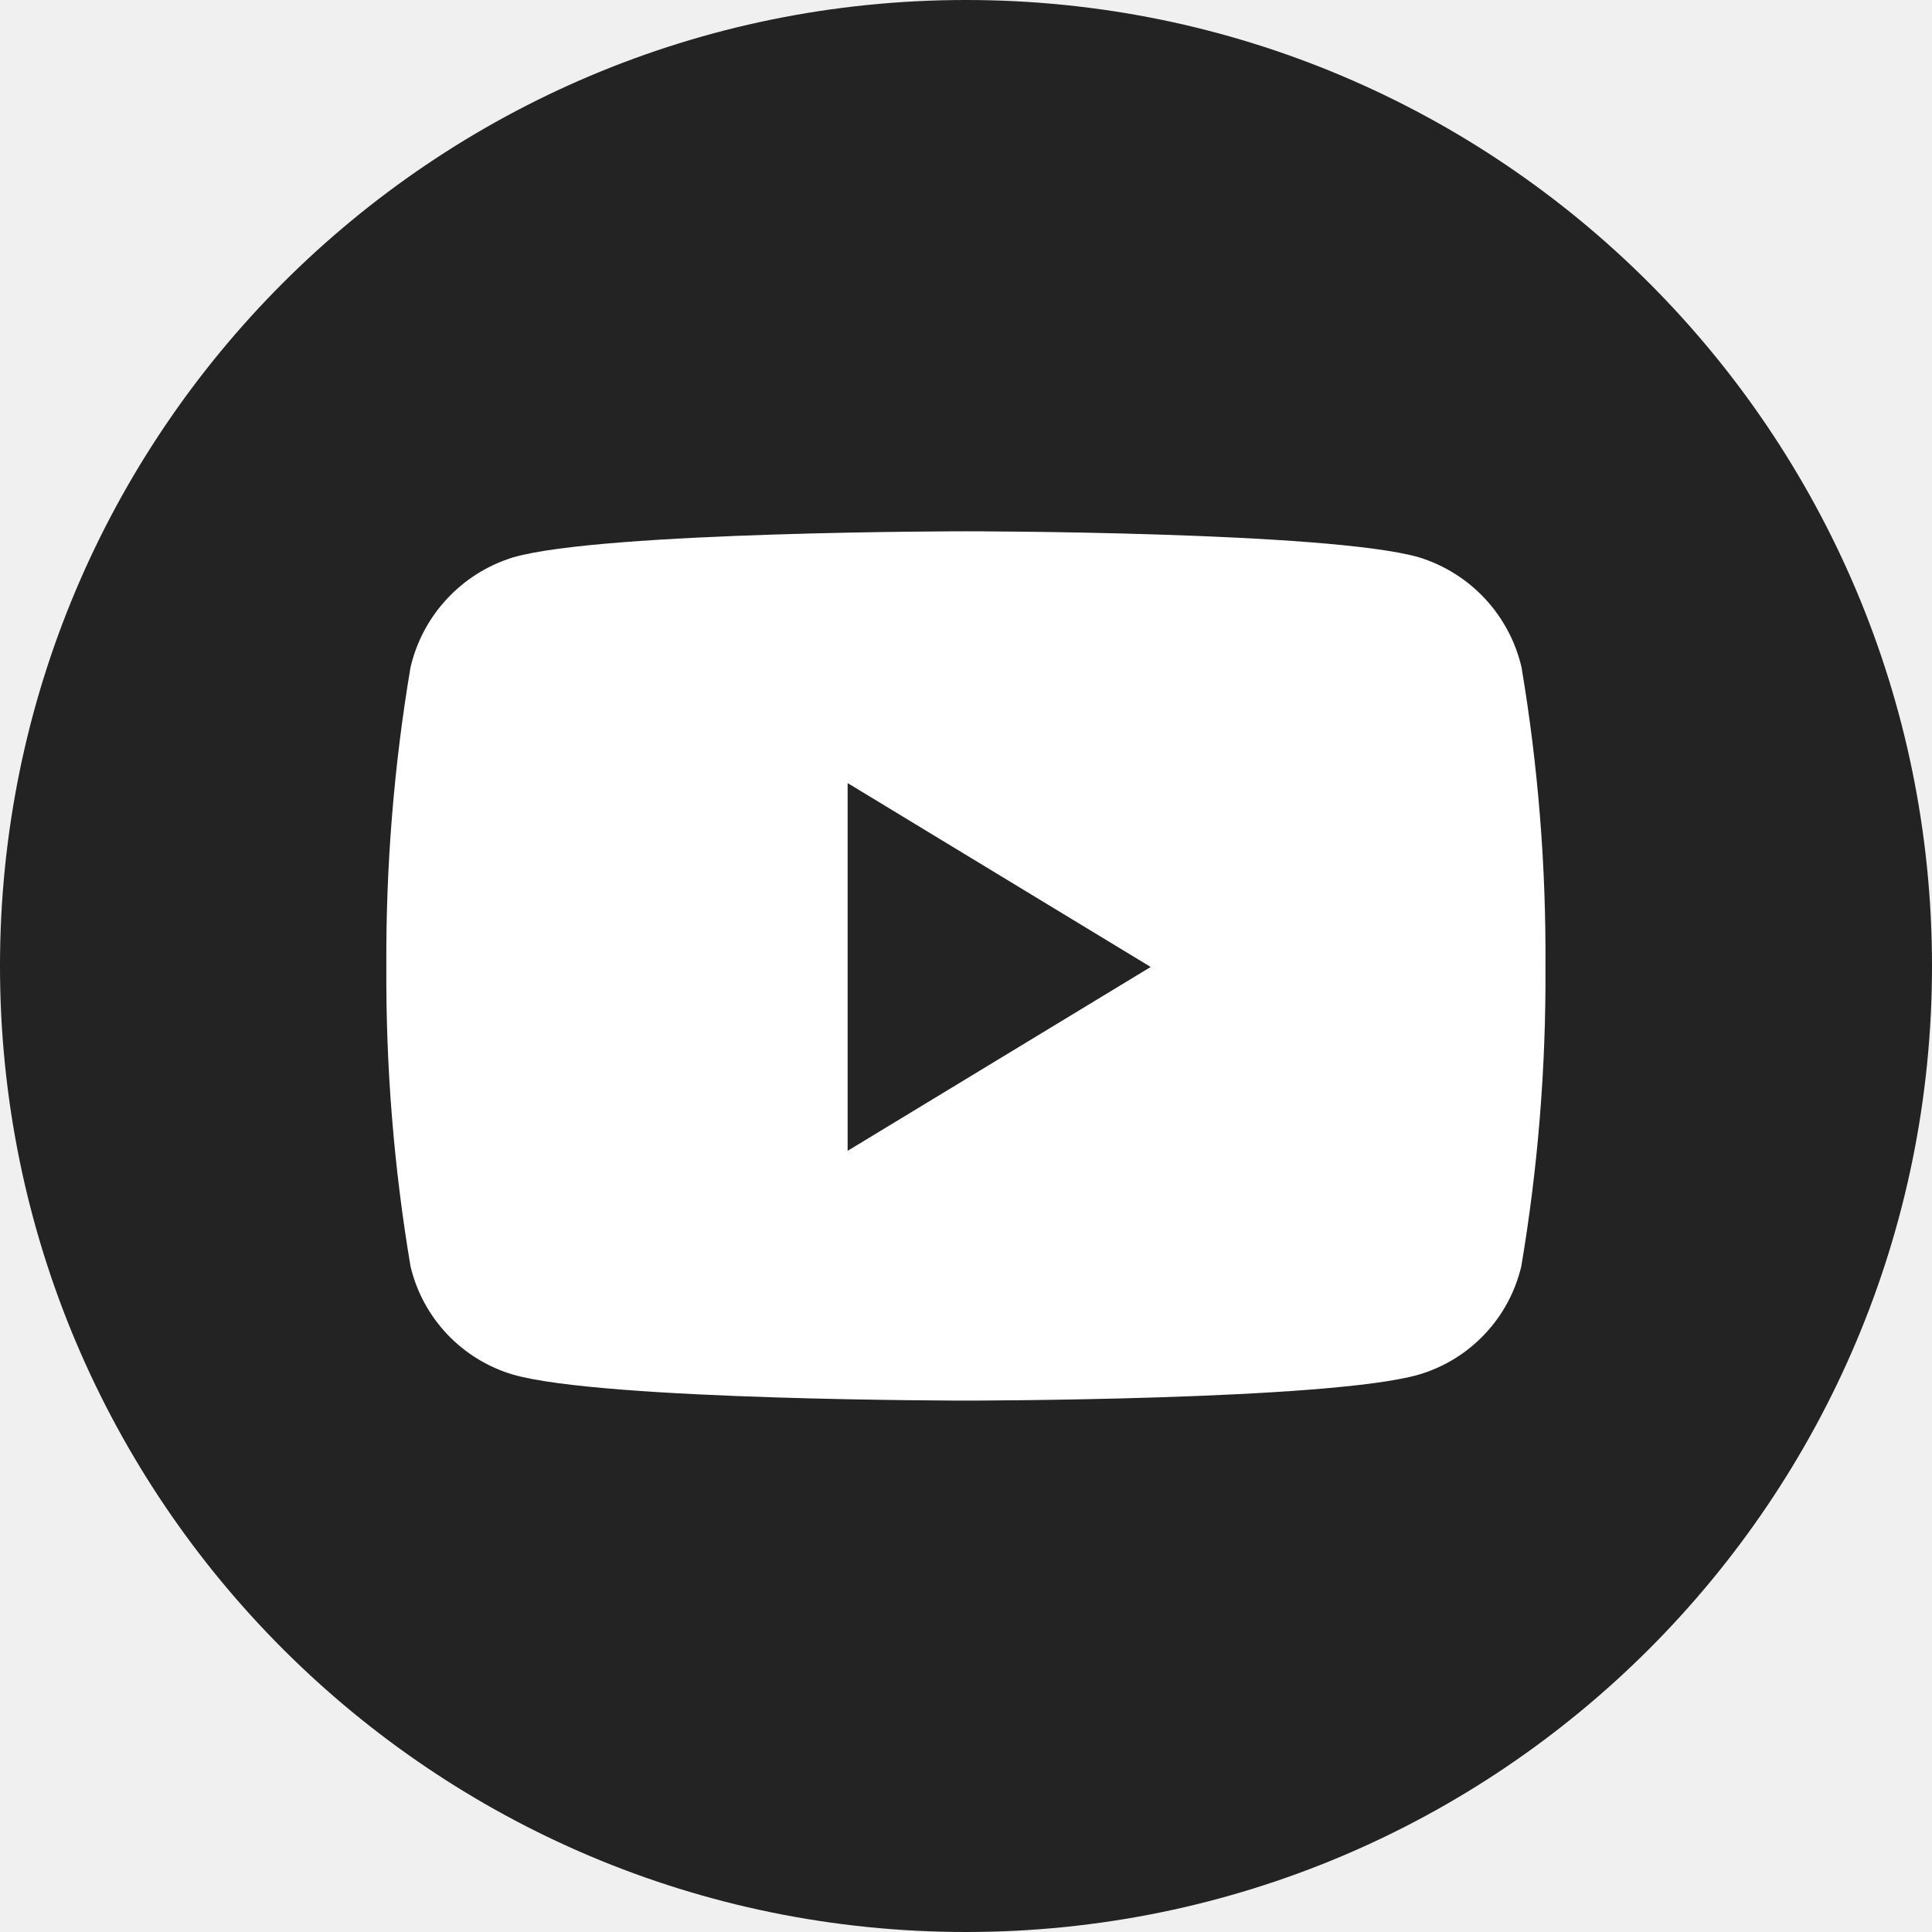
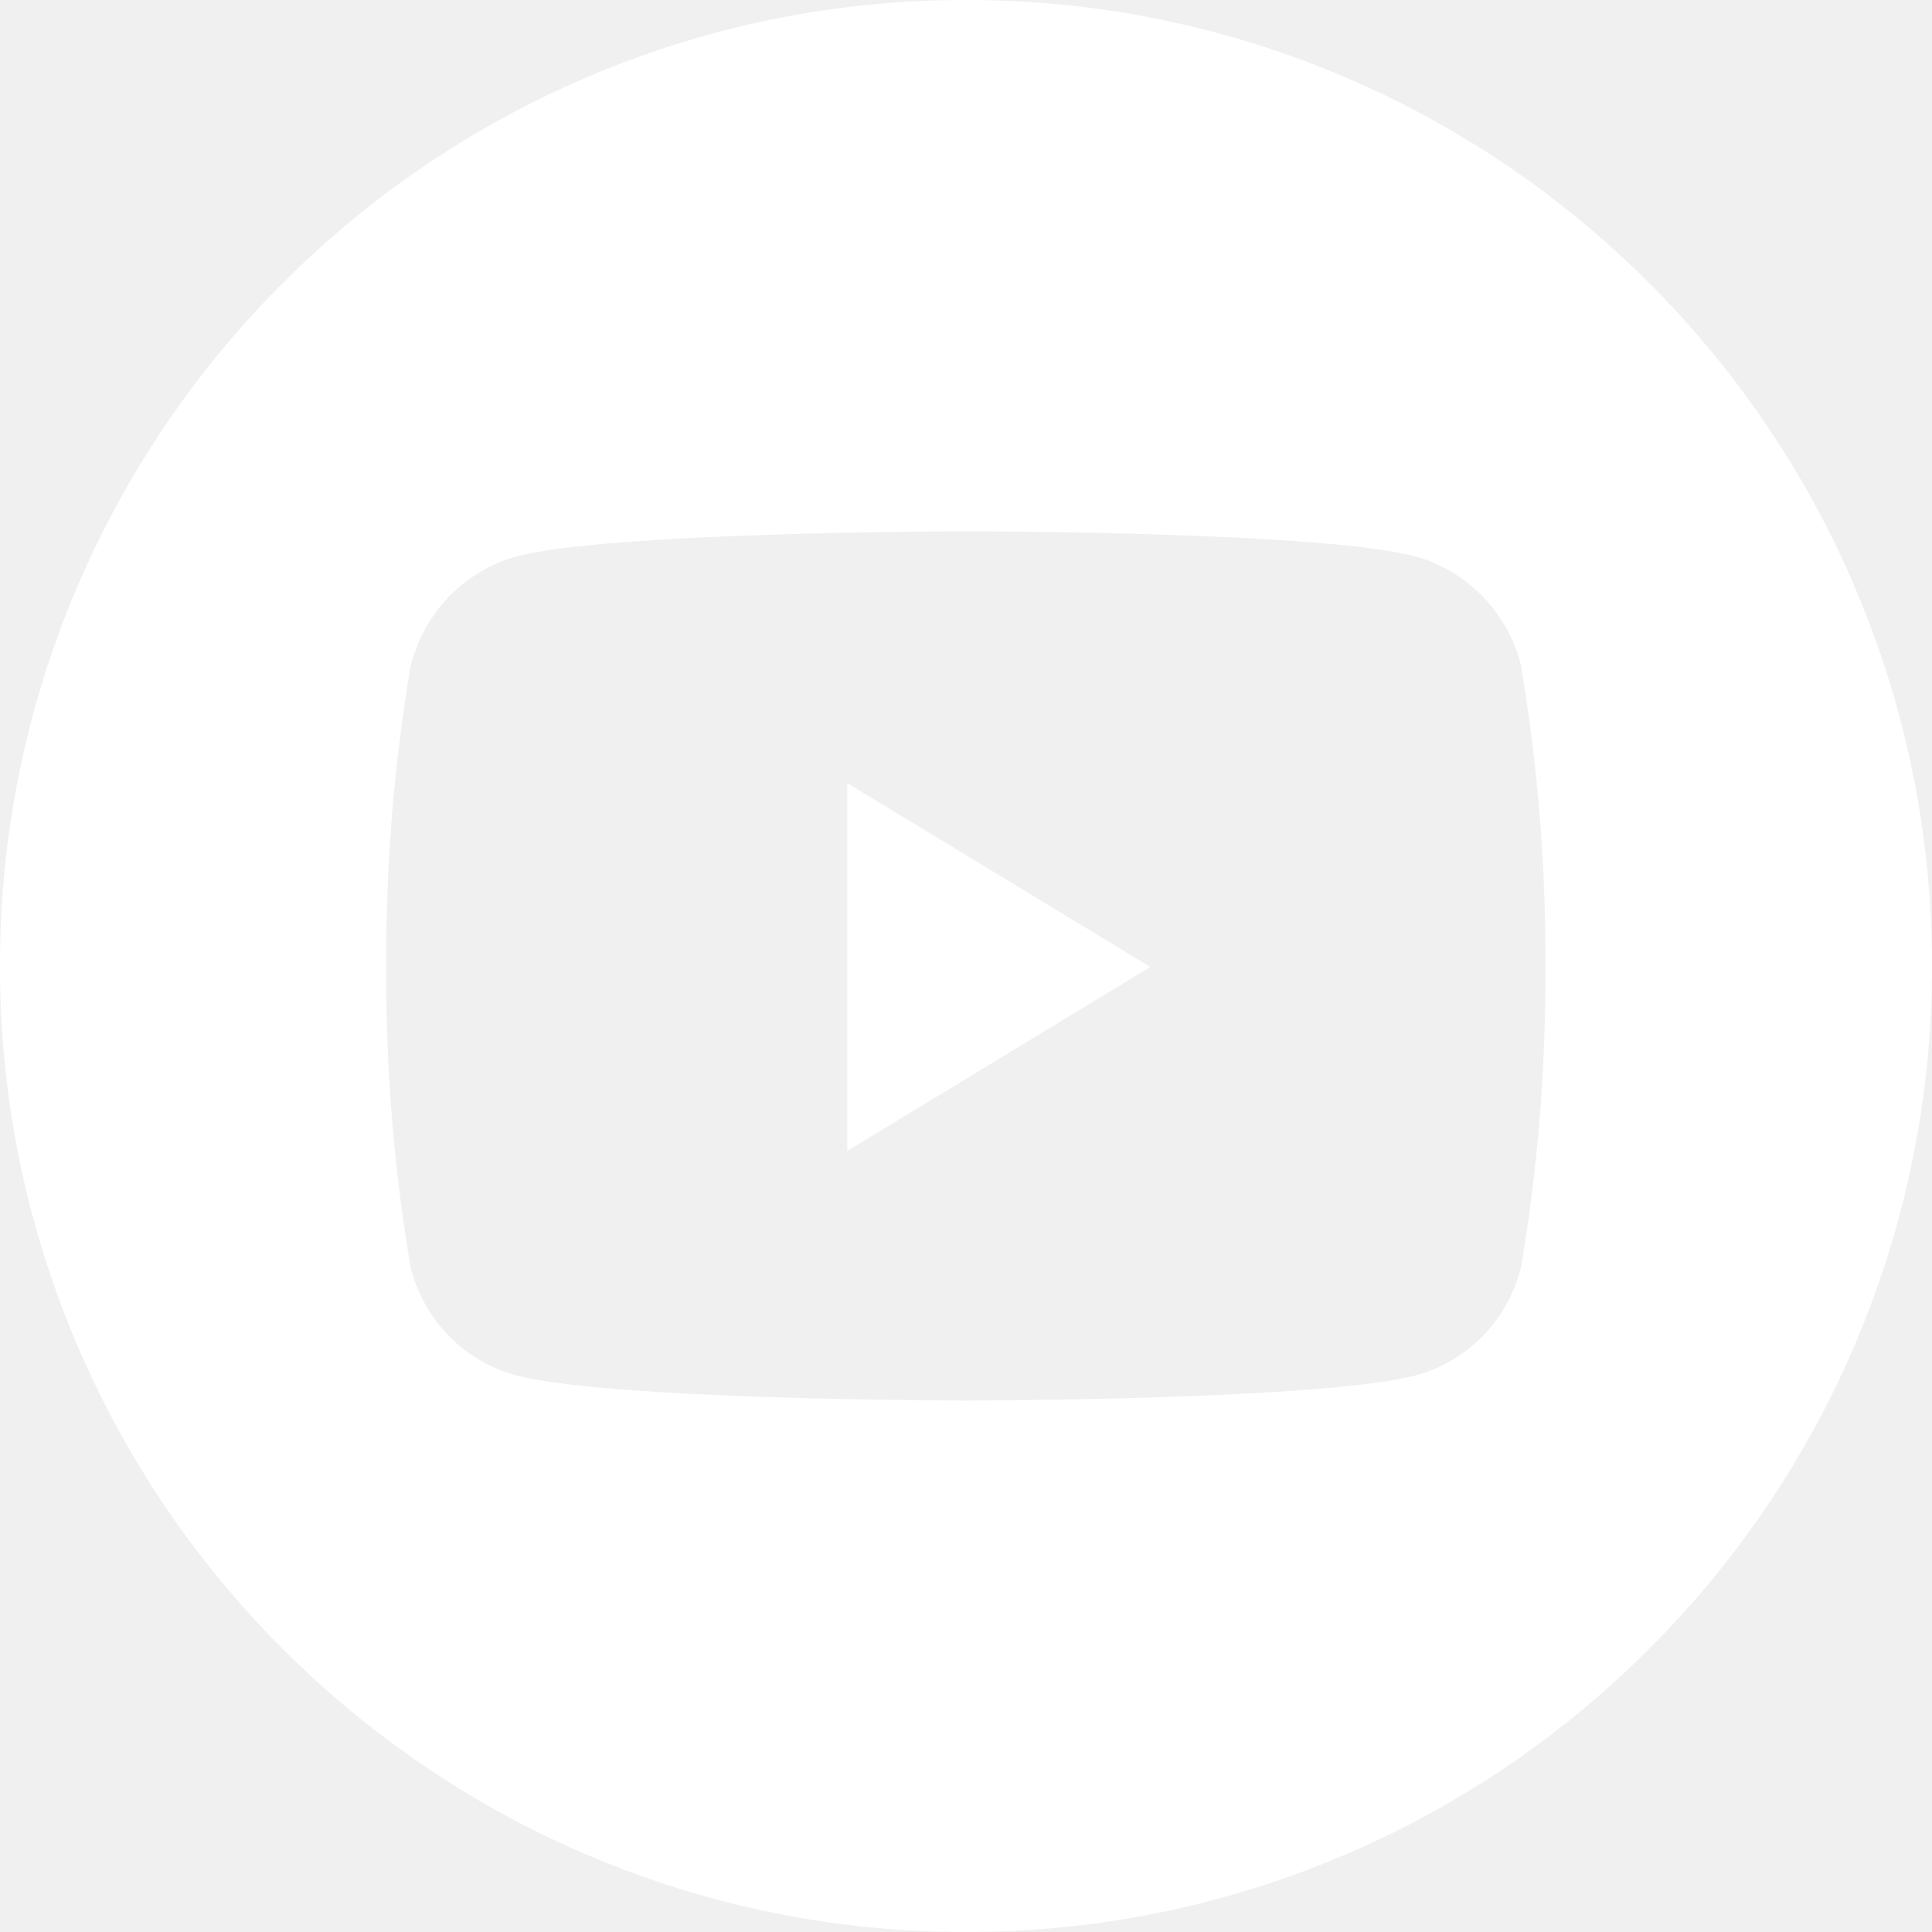
- <svg xmlns="http://www.w3.org/2000/svg" width="40" height="40" viewBox="0 0 40 40">
-   <g id="Raggruppa_51521" data-name="Raggruppa 51521" transform="translate(-1460 -5029)">
-     <circle id="Ellisse_2" data-name="Ellisse 2" cx="20" cy="20" r="20" transform="translate(1460 5029)" fill="#232323" />
-     <path id="Tracciato_34857" data-name="Tracciato 34857" d="M-389.2-796.043h0a3.125,3.125,0,0,0-2.122-2.278c-1.873-.539-9.378-.539-9.378-.539s-7.506,0-9.376.539a3.125,3.125,0,0,0-2.127,2.278,36.081,36.081,0,0,0-.5,6.2,36.061,36.061,0,0,0,.5,6.2,3.078,3.078,0,0,0,2.122,2.243c1.872.538,9.378.538,9.378.538s7.506,0,9.376-.538a3.075,3.075,0,0,0,2.122-2.243,35.973,35.973,0,0,0,.5-6.2A35.955,35.955,0,0,0-389.2-796.043Zm-13.953,10.01v-7.614l6.275,3.807Z" transform="translate(1880.702 5838.86)" fill="#fff" />
-   </g>
+ <svg xmlns="http://www.w3.org/2000/svg" width="40.001" height="40.001" viewBox="0 0 40.001 40.001">
+   <path id="Subtraction_42" data-name="Subtraction 42" d="M-1026-11535a19.883,19.883,0,0,1-7.786-1.572,19.939,19.939,0,0,1-6.357-4.286,19.943,19.943,0,0,1-4.286-6.358A19.877,19.877,0,0,1-1046-11555a19.877,19.877,0,0,1,1.572-7.784,19.943,19.943,0,0,1,4.286-6.358,19.965,19.965,0,0,1,6.357-4.286A19.888,19.888,0,0,1-1026-11575a19.883,19.883,0,0,1,7.784,1.571,19.969,19.969,0,0,1,6.357,4.286,19.942,19.942,0,0,1,4.287,6.358A19.871,19.871,0,0,1-1006-11555a19.871,19.871,0,0,1-1.572,7.784,19.942,19.942,0,0,1-4.287,6.358,19.937,19.937,0,0,1-6.357,4.286A19.879,19.879,0,0,1-1026-11535Zm0-29c-.075,0-7.529.006-9.377.54a3.128,3.128,0,0,0-2.126,2.277,36.278,36.278,0,0,0-.5,6.2,36.265,36.265,0,0,0,.5,6.2,3.087,3.087,0,0,0,2.124,2.242c1.849.532,9.3.538,9.377.538s7.529-.006,9.377-.538a3.079,3.079,0,0,0,2.121-2.242,36.08,36.08,0,0,0,.5-6.2,36.055,36.055,0,0,0-.5-6.2h.006a3.136,3.136,0,0,0-2.124-2.277C-1018.471-11564-1025.921-11564-1026-11564Zm-2.458,12.828v-7.614l6.275,3.806-6.273,3.808Z" transform="translate(1046 11575)" fill="#fff" />
</svg>
